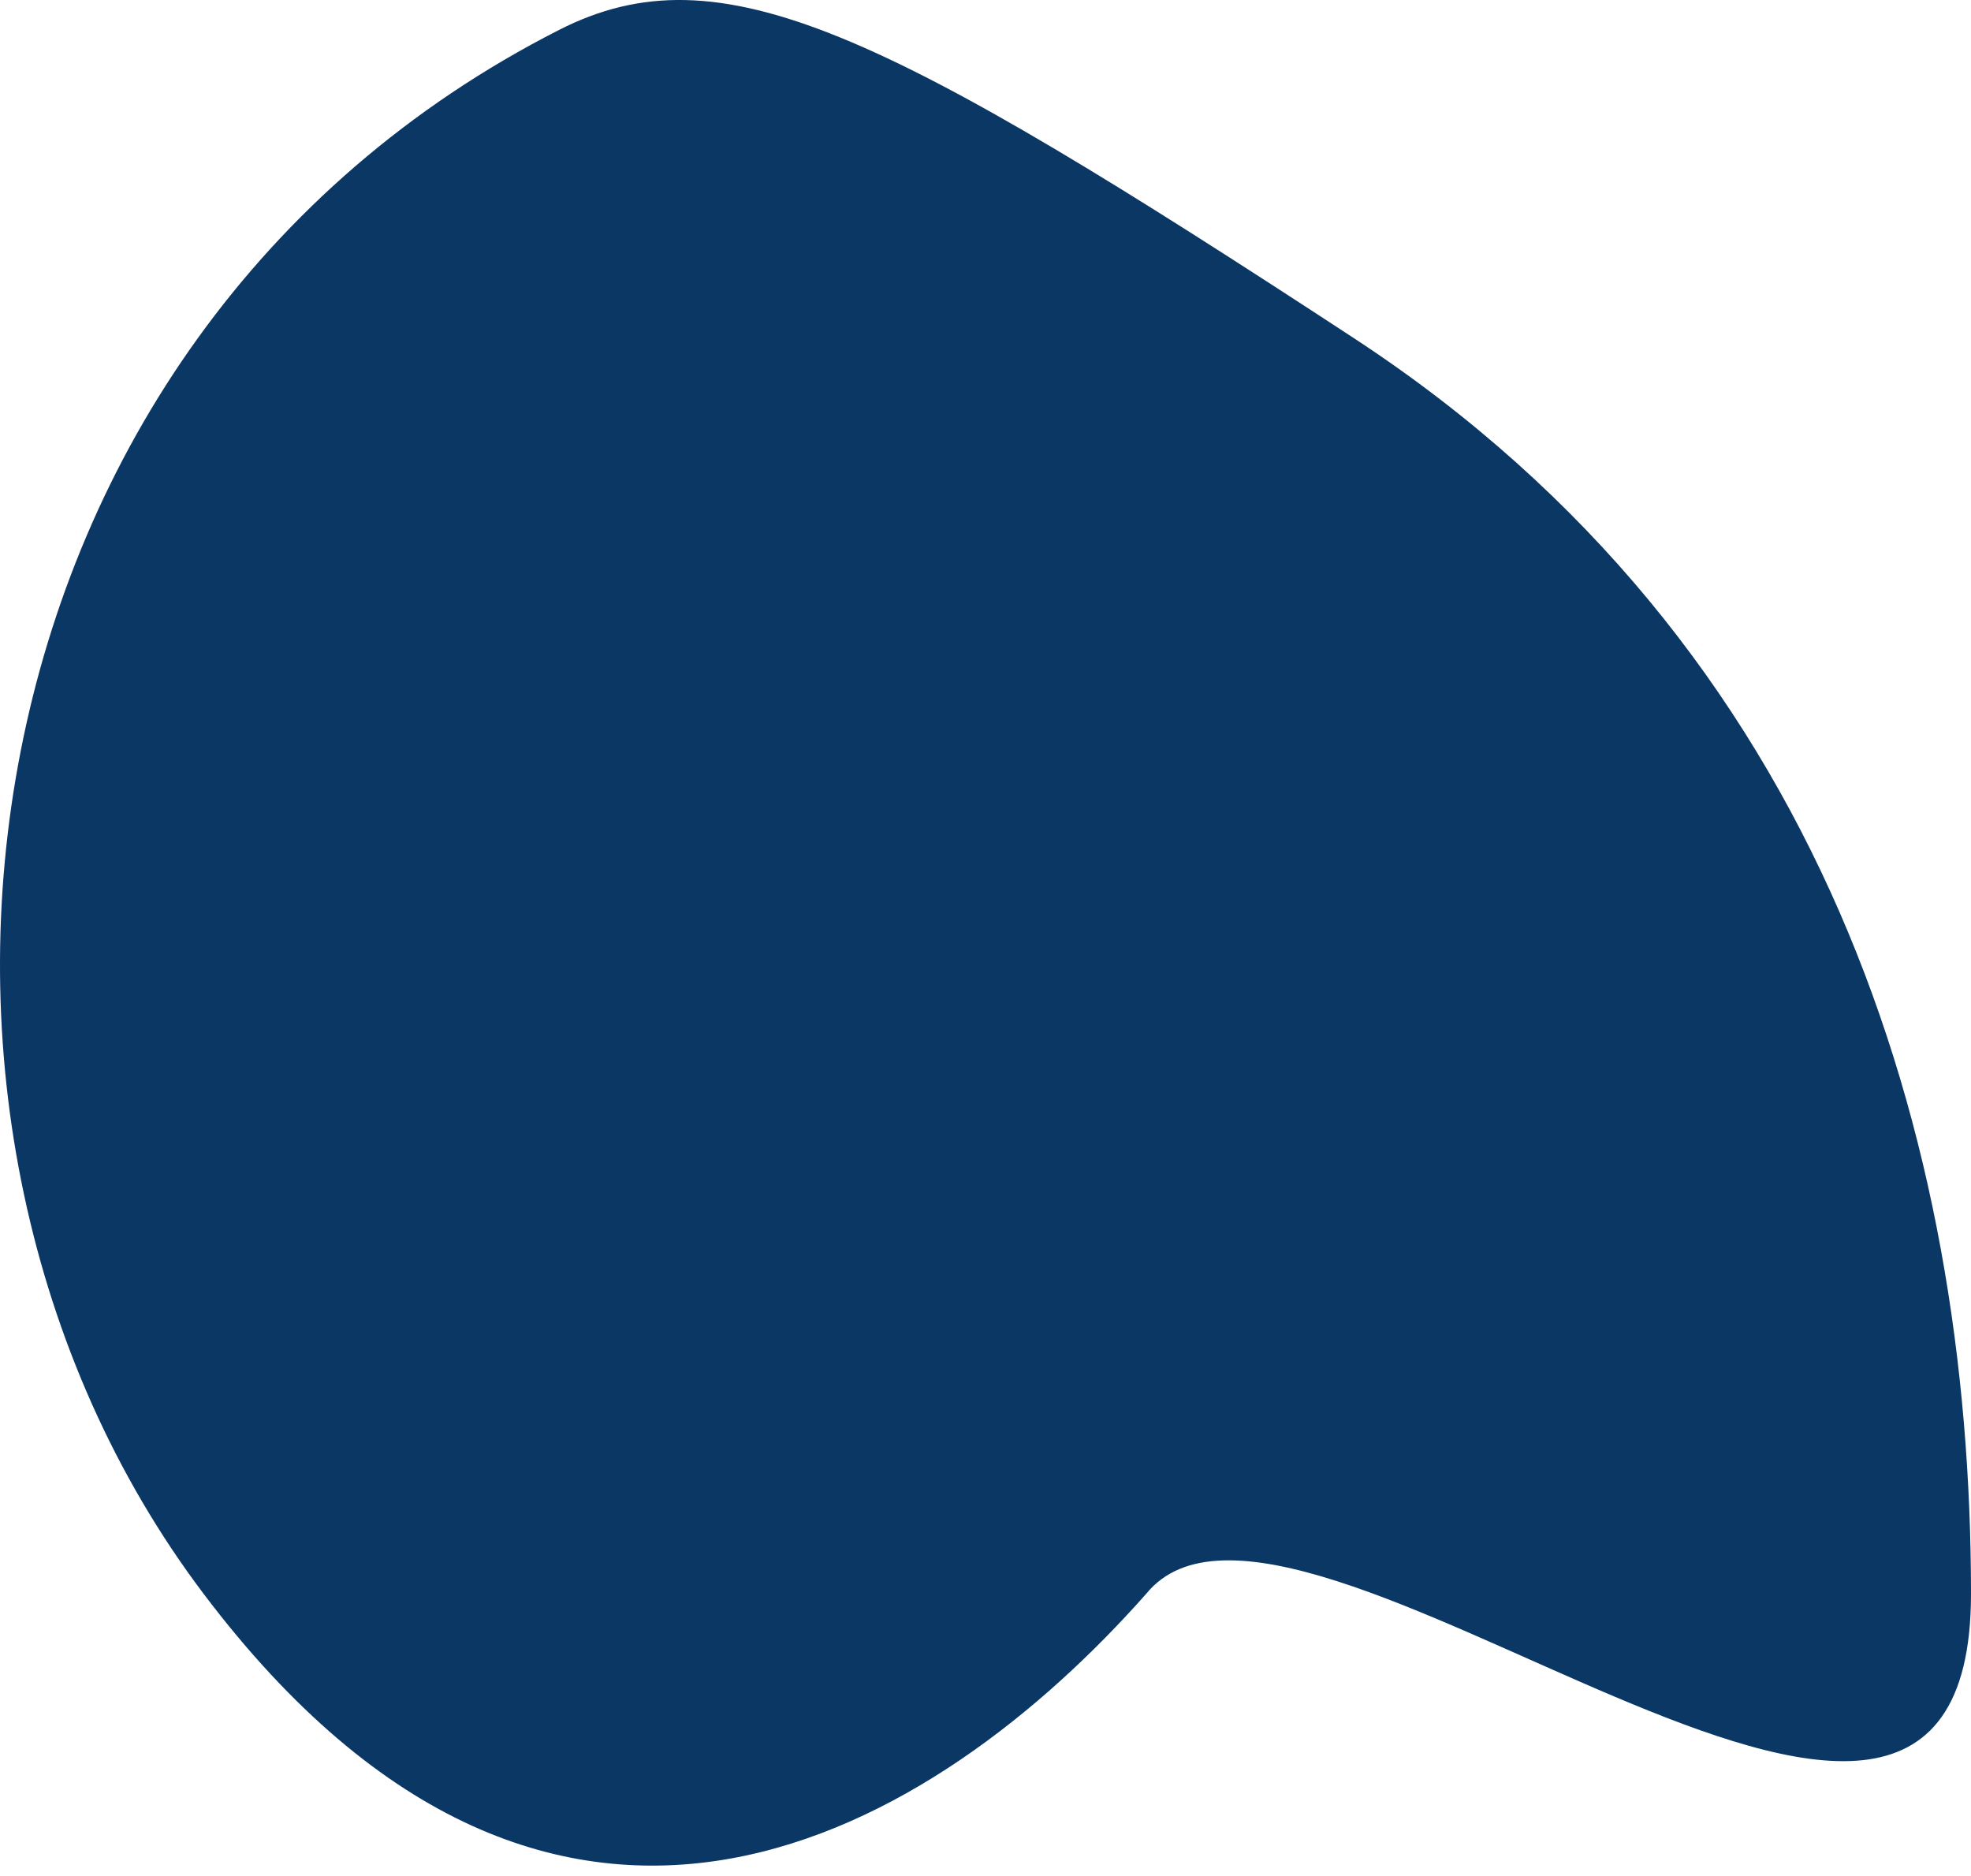
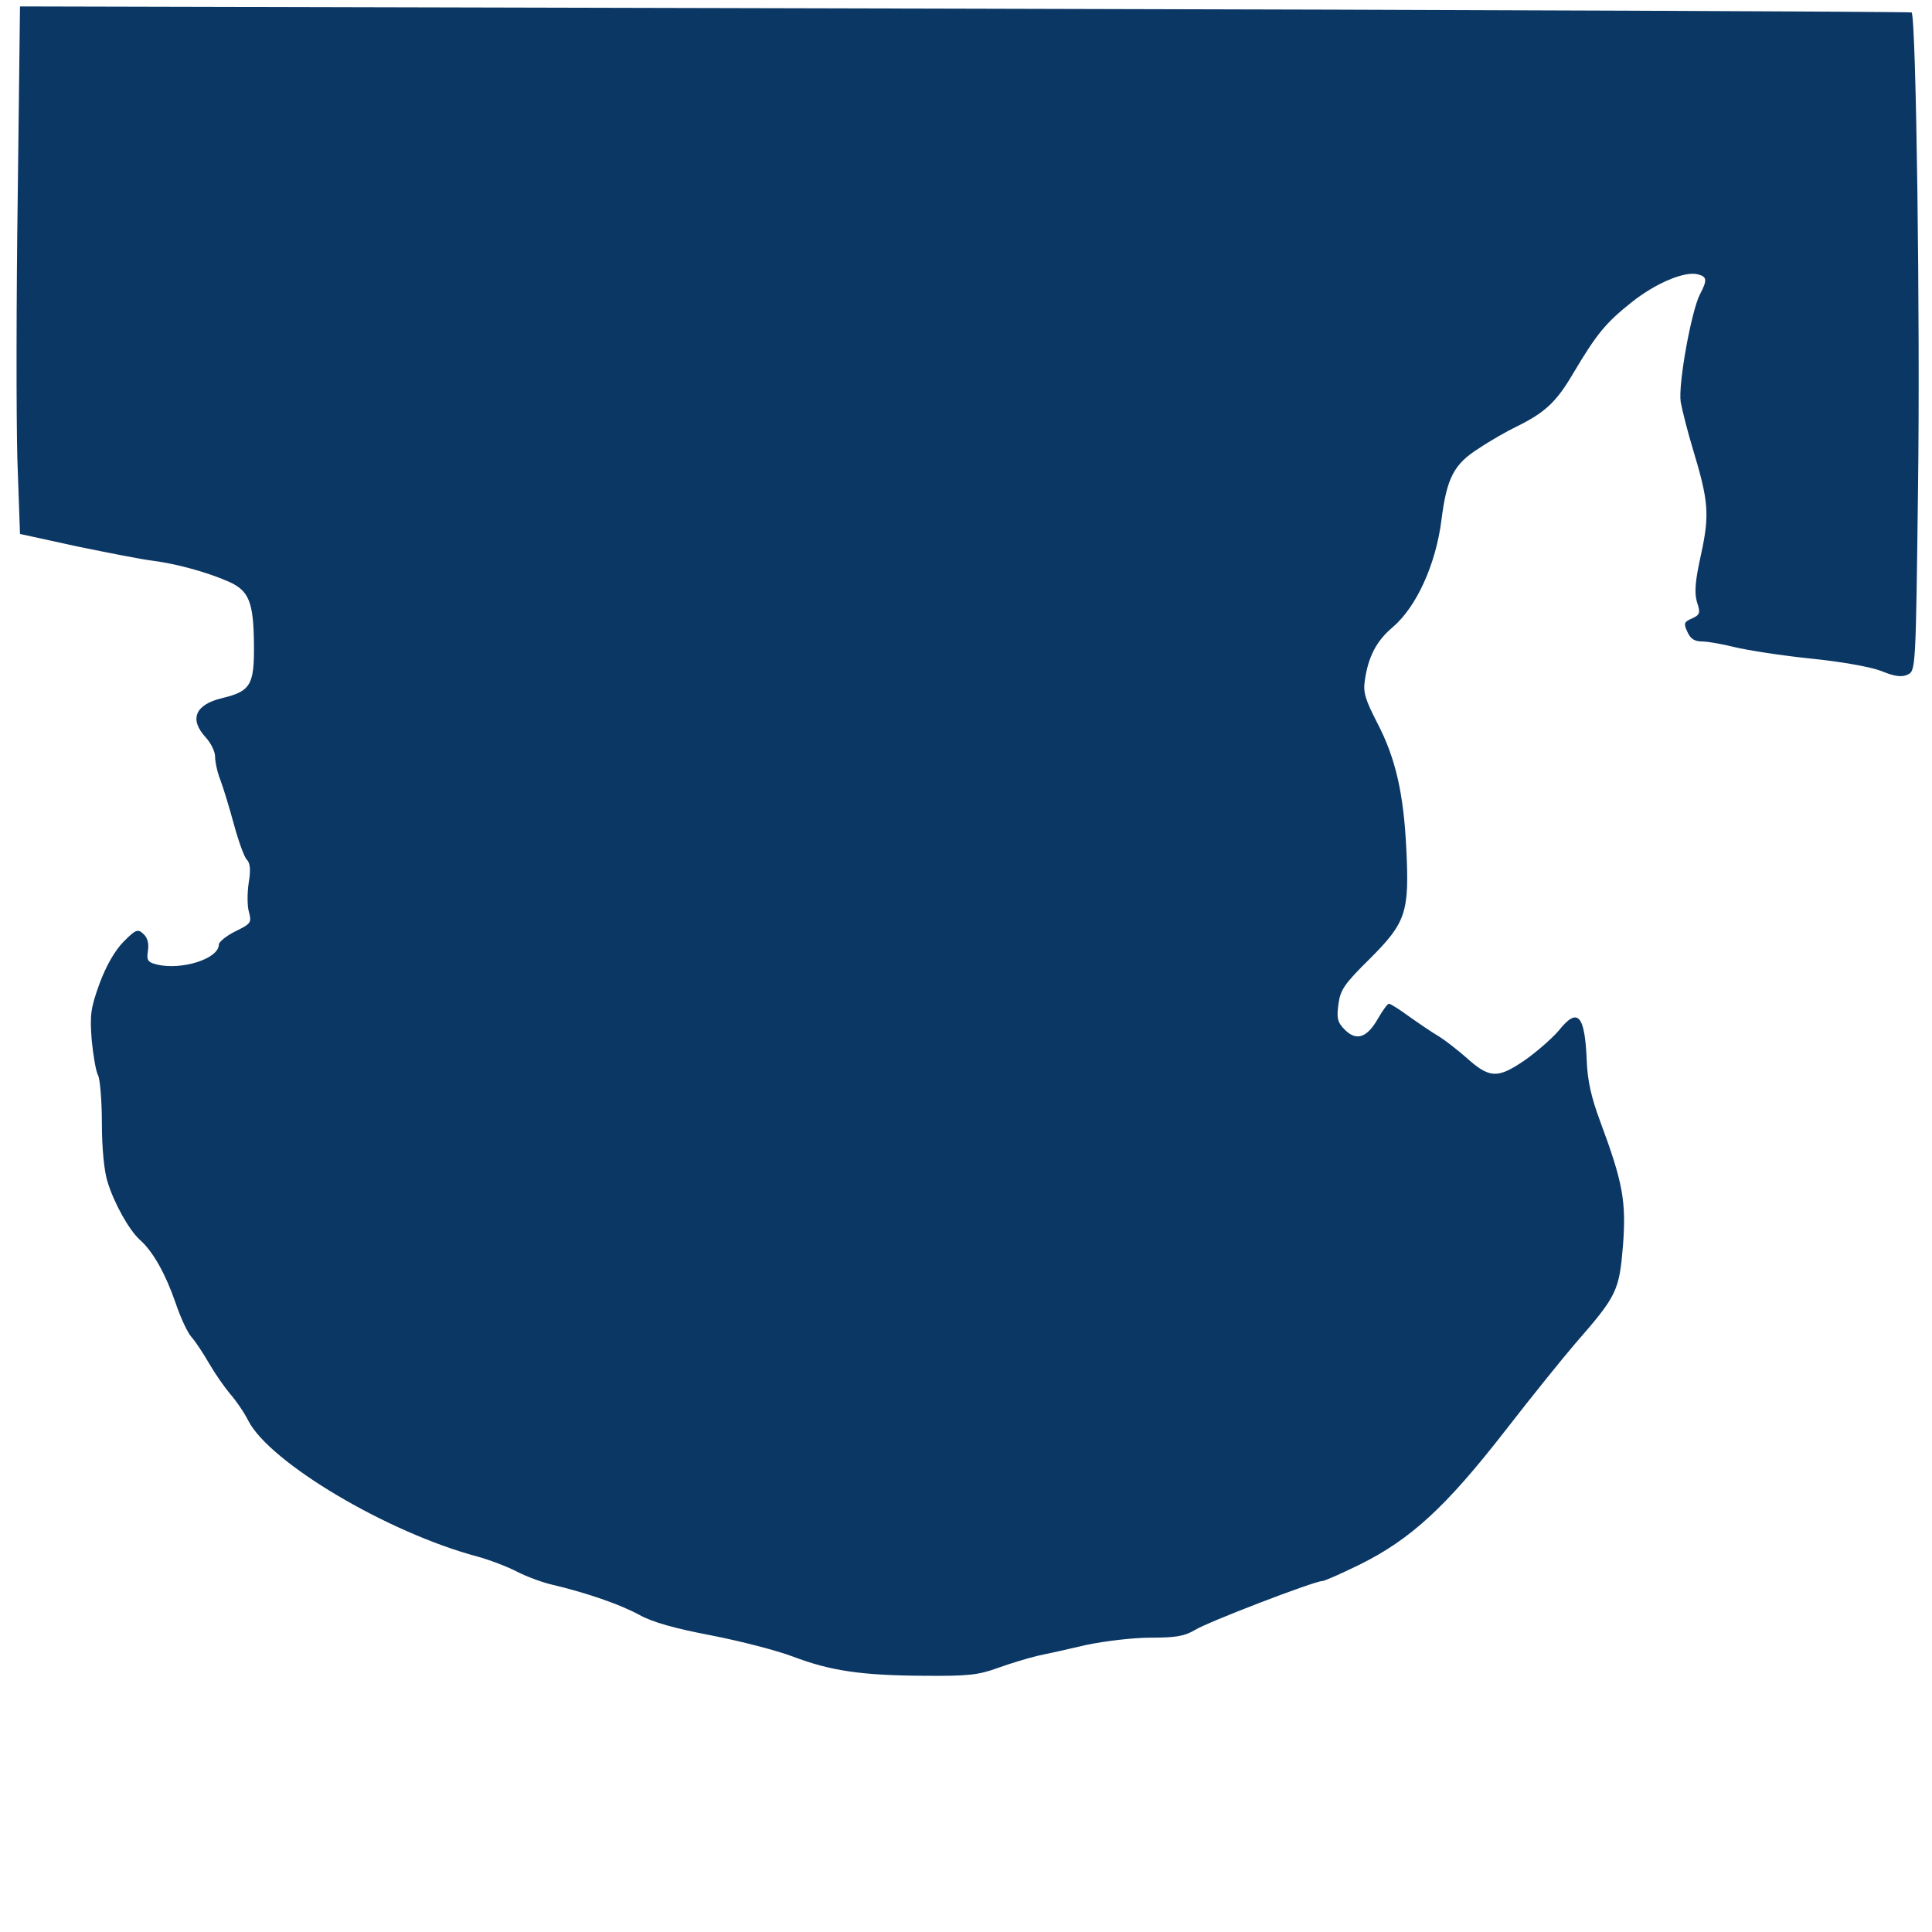
- <svg xmlns="http://www.w3.org/2000/svg" width="41px" height="39px" viewBox="0 0 41 39" version="1.1">
-   <g id="Page-1" stroke="none" stroke-width="1" fill="none" fill-rule="evenodd">
-     <path d="M11.632,0.621 C-0.982,7.036 -3.159,23.358 4.237,33.149 C11.632,42.94 19.514,38.038 23.841,33.149 C26.903,29.371 41,42.604 41,33.149 C41,23.694 37.965,13.451 28.168,7.036 C18.371,0.621 14.989,-1.086 11.632,0.621 Z" id="Path" fill="#0B3765" fill-rule="nonzero" />
+ <svg xmlns="http://www.w3.org/2000/svg" version="1.0" width="512pt" height="512pt" viewBox="0 0 512 512" preserveAspectRatio="xMidYMid meet">
+   <g transform="translate(0,512) scale(0.1,-0.1)" fill="#0b3765" stroke="none">
+     <path d="M47 4602 c-4 -275 -4 -590 -1 -699 l7 -198 151 -33 c83 -17 174 -35 201 -38 62 -8 143 -30 200 -55 55 -24 67 -54 68 -168 1 -106 -9 -123 -84 -141 -72 -17 -88 -56 -44 -104 14 -15 25 -38 25 -51 0 -14 6 -42 14 -62 8 -21 24 -74 36 -118 12 -44 27 -86 34 -93 9 -9 11 -27 5 -62 -4 -27 -4 -63 1 -78 7 -27 5 -30 -36 -50 -24 -12 -44 -28 -44 -35 0 -38 -99 -69 -165 -53 -23 6 -27 11 -23 36 3 20 -1 35 -12 45 -15 14 -20 12 -53 -21 -23 -24 -45 -62 -63 -110 -24 -66 -26 -84 -21 -150 4 -41 11 -83 17 -94 5 -10 10 -67 10 -127 0 -65 6 -127 15 -155 17 -56 57 -128 86 -154 35 -31 68 -91 94 -166 13 -39 32 -80 43 -92 10 -11 31 -43 46 -69 15 -26 40 -62 55 -80 16 -18 38 -50 49 -72 57 -111 368 -296 607 -360 33 -9 80 -27 105 -40 25 -13 68 -29 95 -35 89 -21 179 -52 230 -80 34 -19 95 -36 190 -54 77 -15 174 -40 216 -56 100 -38 182 -50 347 -51 118 -1 145 2 197 21 33 12 80 26 105 32 25 5 83 18 130 29 48 10 123 19 169 19 67 0 90 4 117 20 33 21 317 130 338 130 6 0 51 20 100 44 135 67 228 153 383 352 72 93 157 198 188 234 110 126 116 139 126 258 9 119 0 168 -61 332 -23 62 -33 106 -35 160 -5 121 -24 142 -74 79 -18 -21 -59 -57 -92 -80 -71 -48 -92 -47 -154 9 -23 20 -55 45 -71 55 -16 9 -51 33 -78 52 -26 19 -51 35 -55 35 -4 0 -17 -18 -29 -39 -29 -51 -57 -61 -88 -30 -20 20 -22 31 -17 68 5 38 16 54 83 120 96 96 105 123 97 289 -7 148 -28 242 -77 336 -32 62 -38 82 -33 113 9 63 31 105 74 141 63 54 114 166 129 284 14 111 33 148 98 189 31 21 77 47 102 59 75 37 105 65 150 142 62 104 85 132 154 187 64 51 141 83 175 74 25 -6 26 -15 6 -53 -23 -45 -58 -239 -51 -285 4 -22 18 -78 32 -124 42 -139 45 -174 22 -280 -16 -72 -18 -101 -11 -126 10 -30 8 -34 -13 -44 -21 -9 -23 -13 -12 -36 8 -18 19 -25 39 -25 15 0 54 -7 86 -15 33 -8 122 -22 199 -30 81 -8 160 -22 189 -33 36 -15 55 -17 70 -10 22 10 22 12 28 496 6 438 -5 1247 -17 1259 -2 2 -1131 7 -2508 10 l-2505 6 -6 -501z" />
  </g>
</svg>
